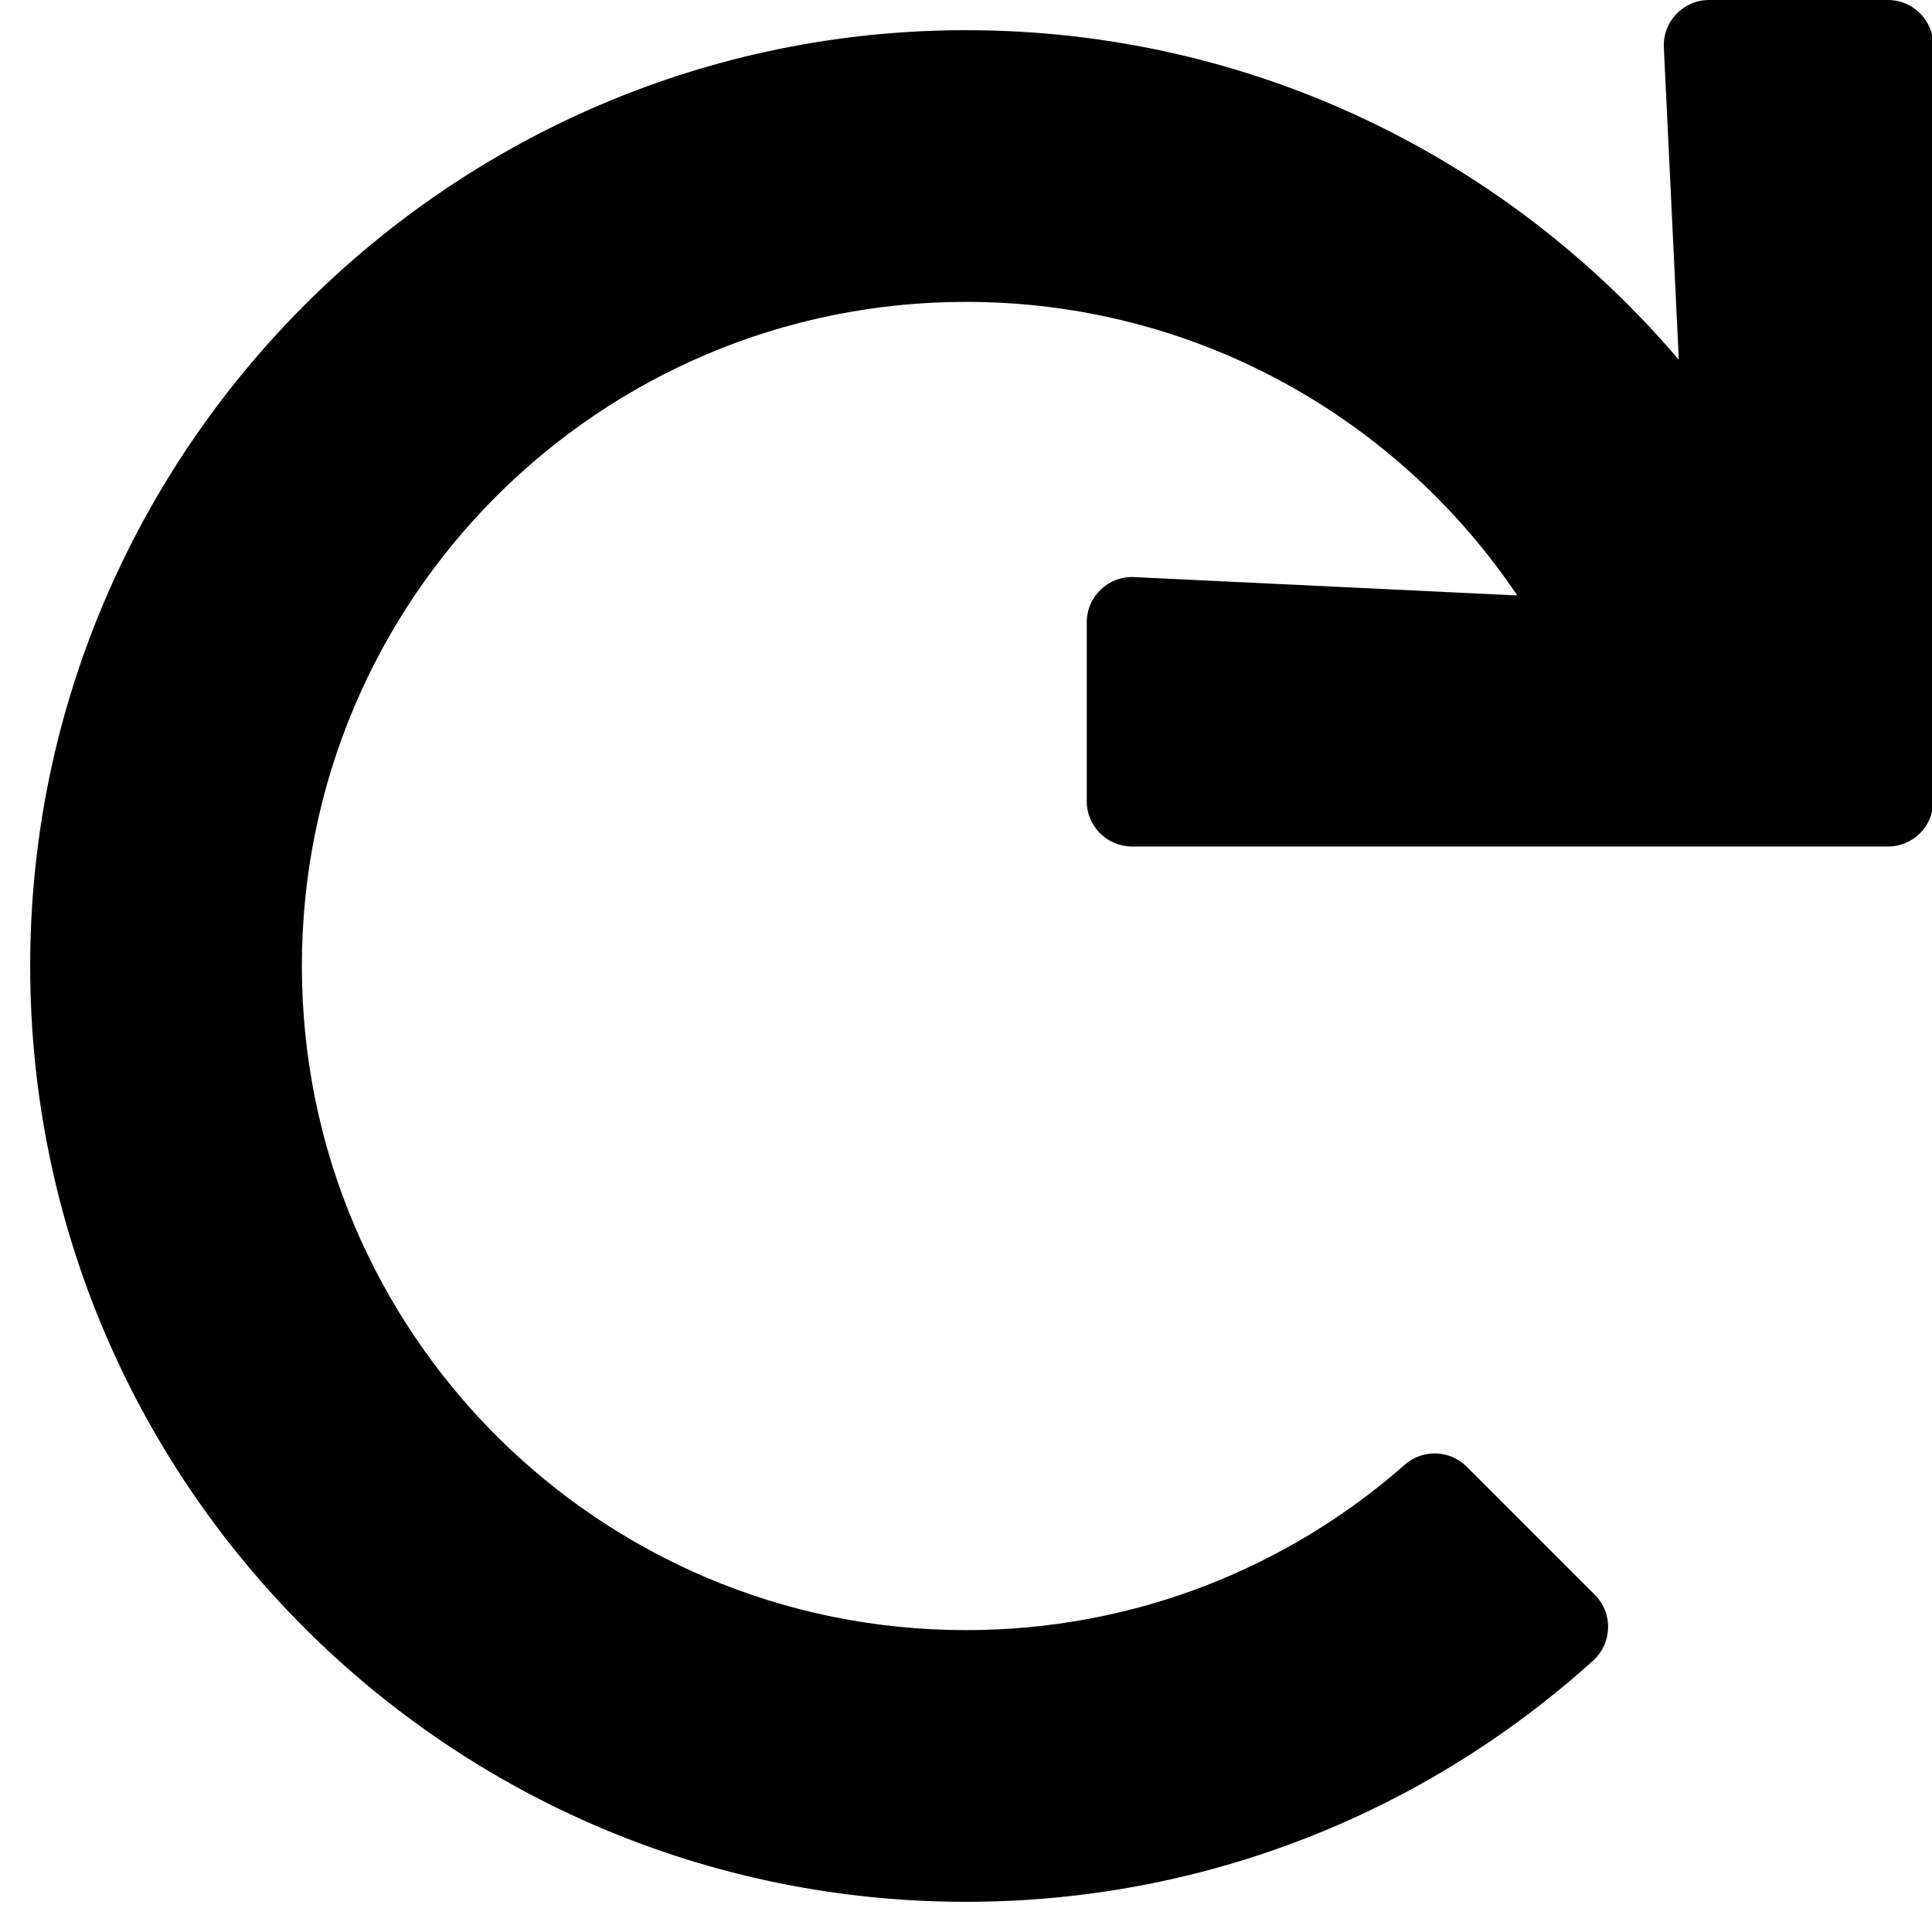
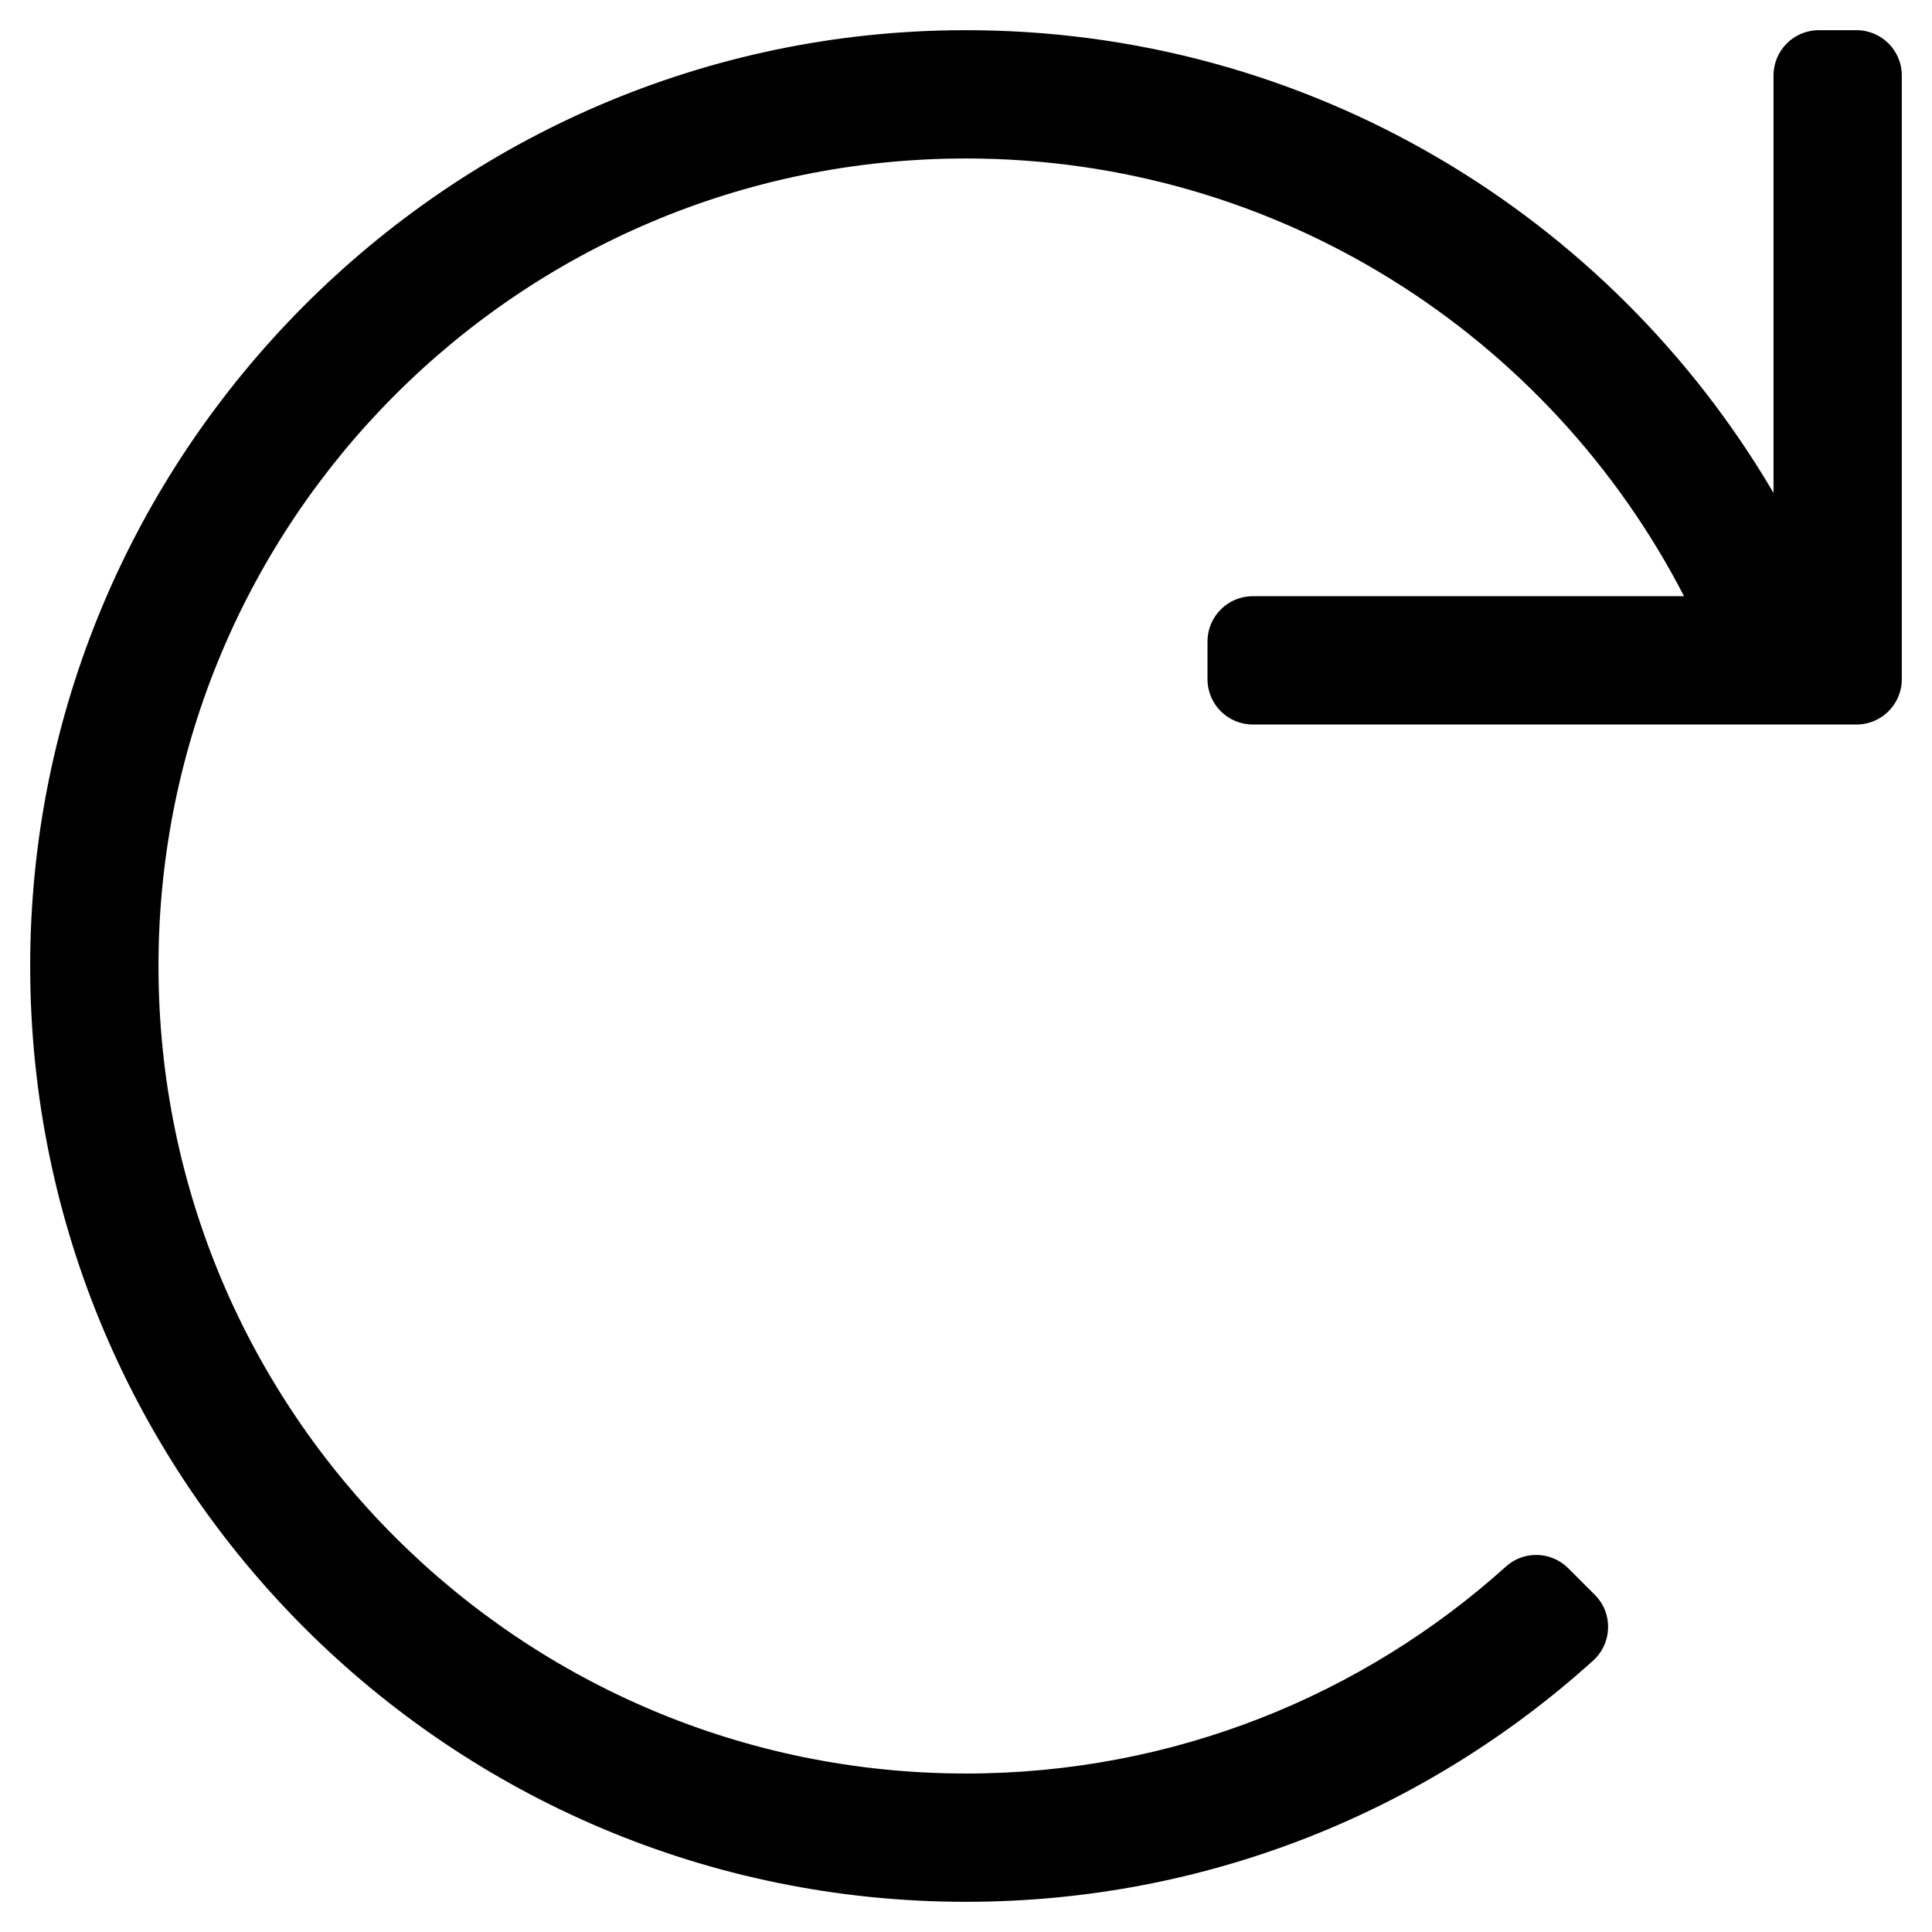
- <svg xmlns="http://www.w3.org/2000/svg" aria-hidden="true" data-prefix="fas" data-icon="redo" role="img" viewBox="0 0 512 512" class="svg-inline--fa fa-redo fa-w-16 fa-9x">
-   <path fill="currentColor" d="M500.333 0h-47.411c-6.853 0-12.314 5.729-11.986 12.574l3.966 82.759C399.416 41.899 331.672 8 256.001 8 119.34 8 7.899 119.526 8 256.187 8.101 393.068 119.096 504 256 504c63.926 0 122.202-24.187 166.178-63.908 5.113-4.618 5.354-12.561.482-17.433l-33.971-33.971c-4.466-4.466-11.64-4.717-16.38-.543C341.308 415.448 300.606 432 256 432c-97.267 0-176-78.716-176-176 0-97.267 78.716-176 176-176 60.892 0 114.506 30.858 146.099 77.8l-101.525-4.865c-6.845-.328-12.574 5.133-12.574 11.986v47.411c0 6.627 5.373 12 12 12h200.333c6.627 0 12-5.373 12-12V12c0-6.627-5.373-12-12-12z" class="" />
+ <svg xmlns="http://www.w3.org/2000/svg" aria-hidden="true" data-prefix="fal" data-icon="redo" role="img" viewBox="0 0 512 512" class="svg-inline--fa fa-redo fa-w-16 fa-7x">
+   <path fill="currentColor" d="M492 8h-10c-6.627 0-12 5.373-12 12v110.625C426.804 57.047 346.761 7.715 255.207 8.001 118.82 8.428 7.787 120.009 8 256.396 8.214 393.181 119.166 504 256 504c63.926 0 122.202-24.187 166.178-63.908 5.113-4.618 5.354-12.561.482-17.433l-7.069-7.069c-4.503-4.503-11.749-4.714-16.482-.454C361.218 449.238 311.065 470 256 470c-117.744 0-214-95.331-214-214 0-117.744 95.331-214 214-214 82.862 0 154.737 47.077 190.289 116H332c-6.627 0-12 5.373-12 12v10c0 6.627 5.373 12 12 12h160c6.627 0 12-5.373 12-12V20c0-6.627-5.373-12-12-12z" class="" />
</svg>
